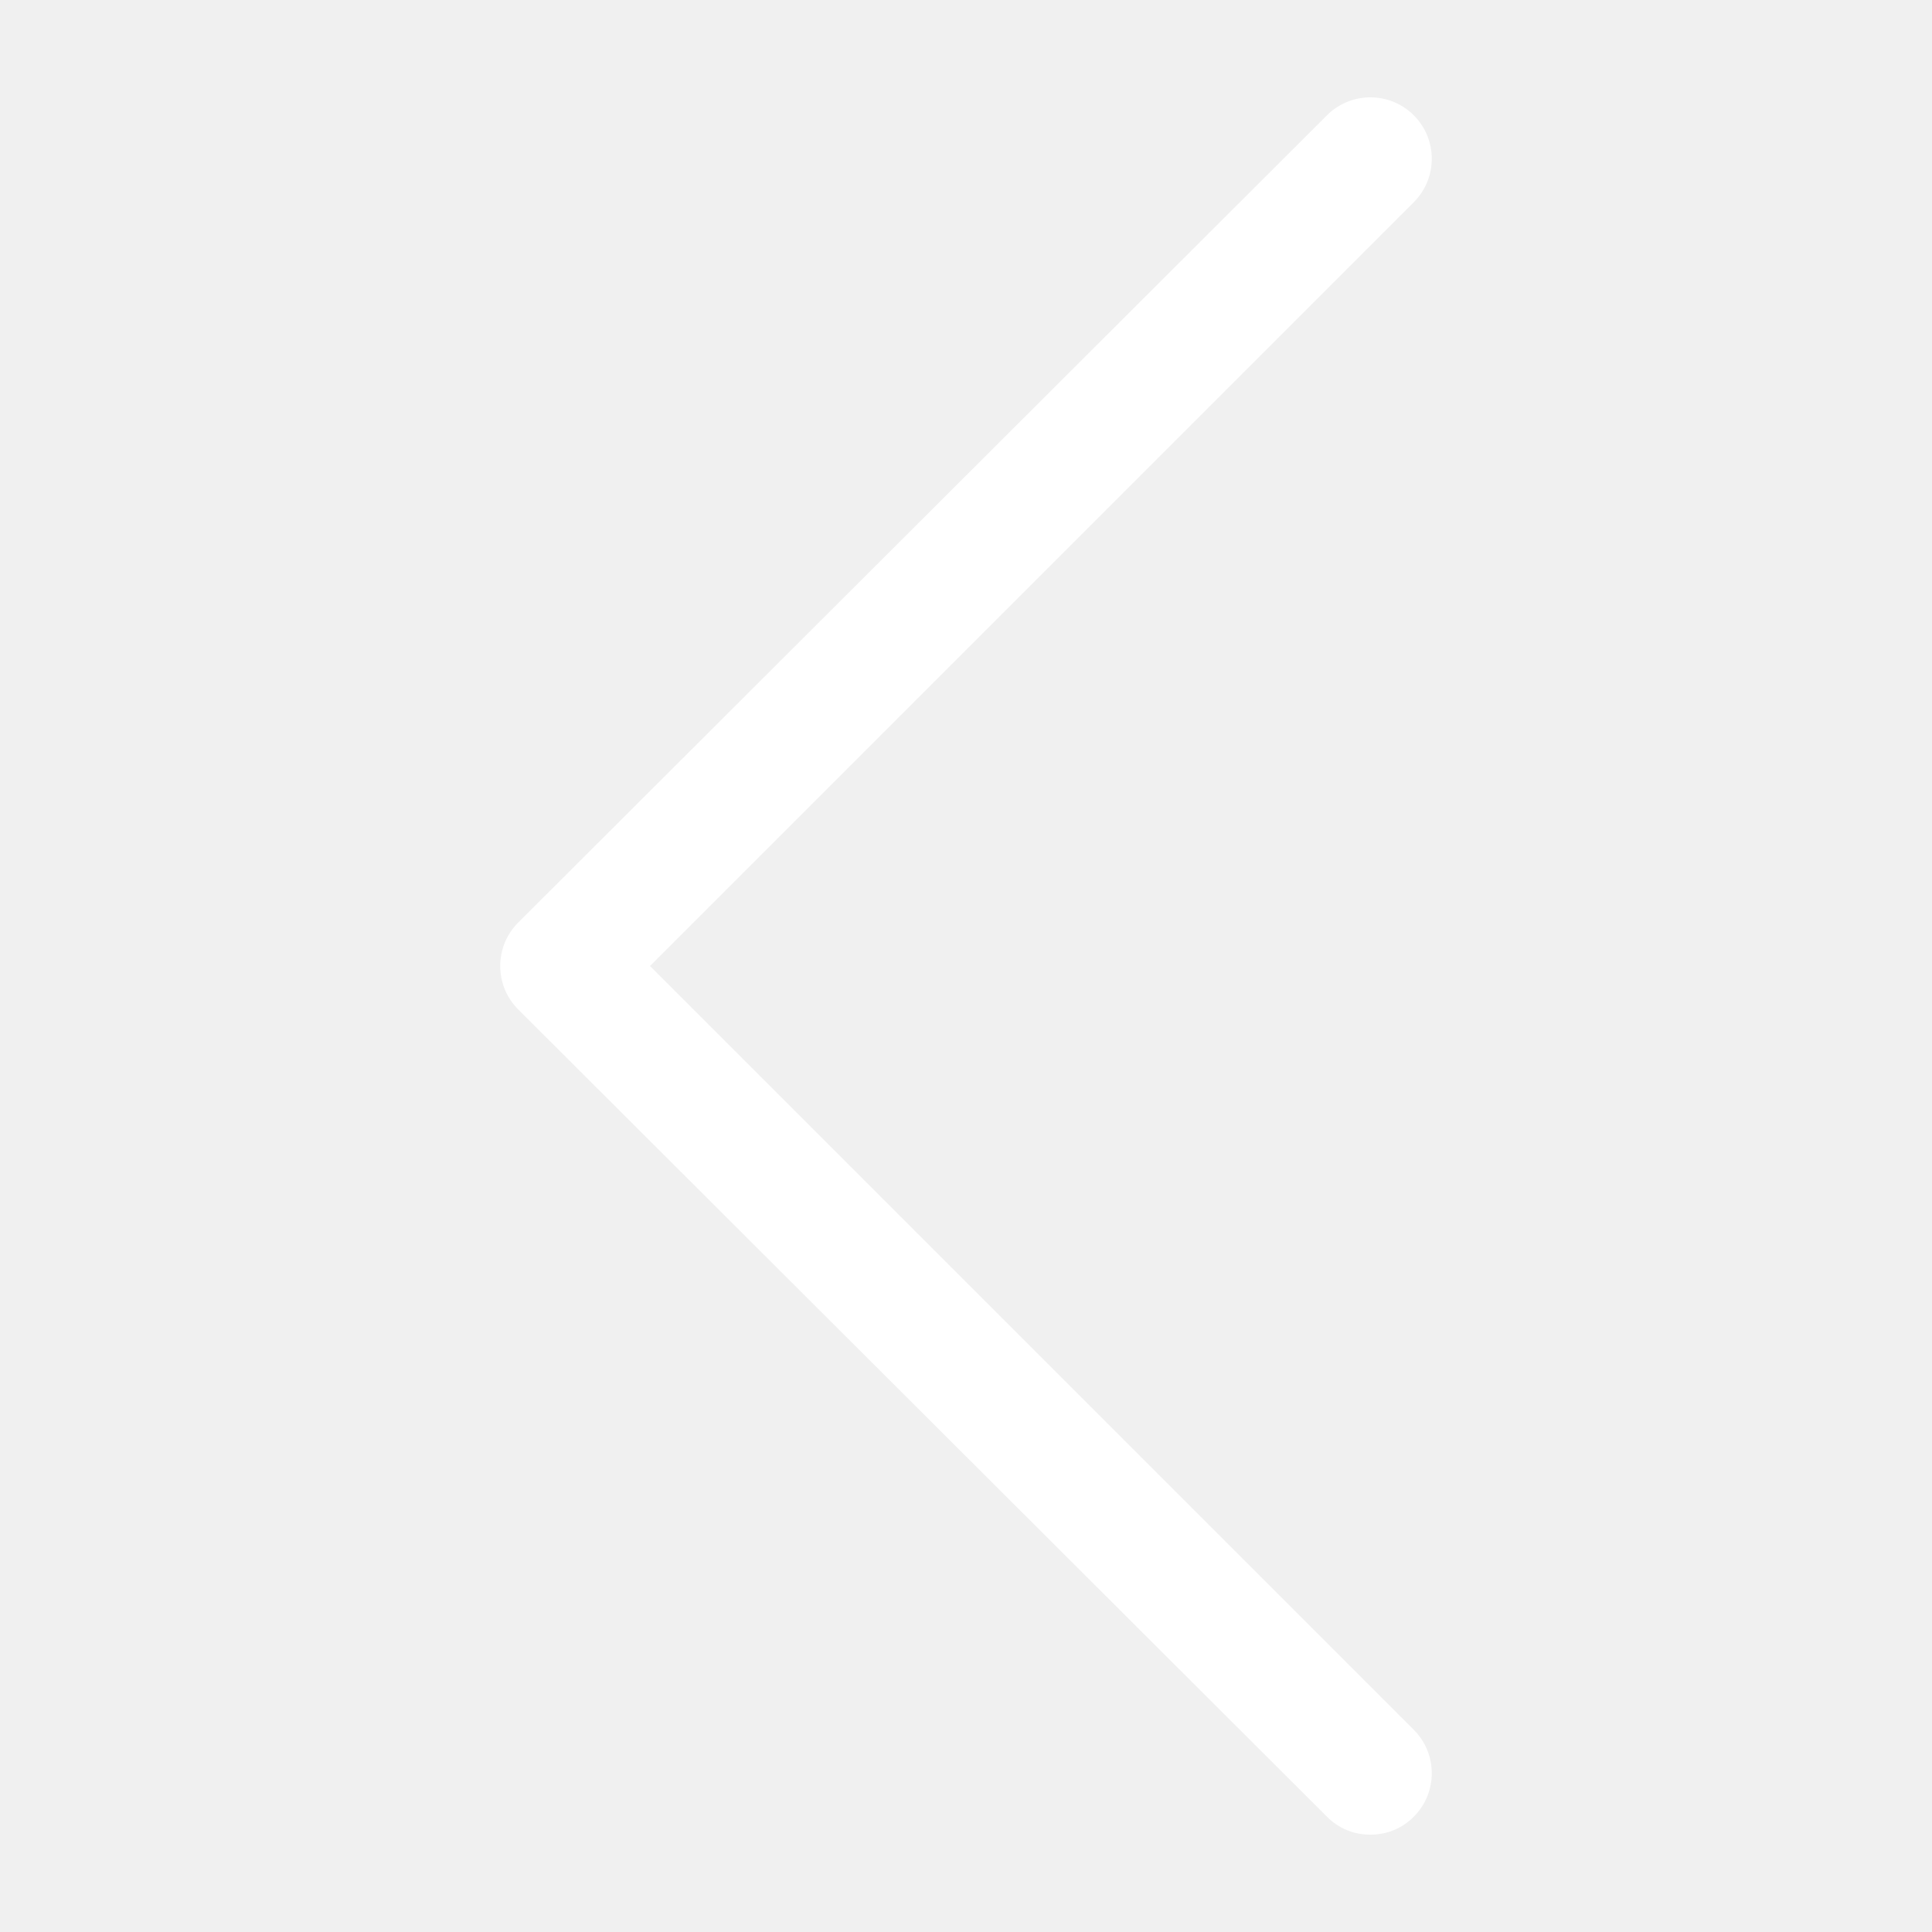
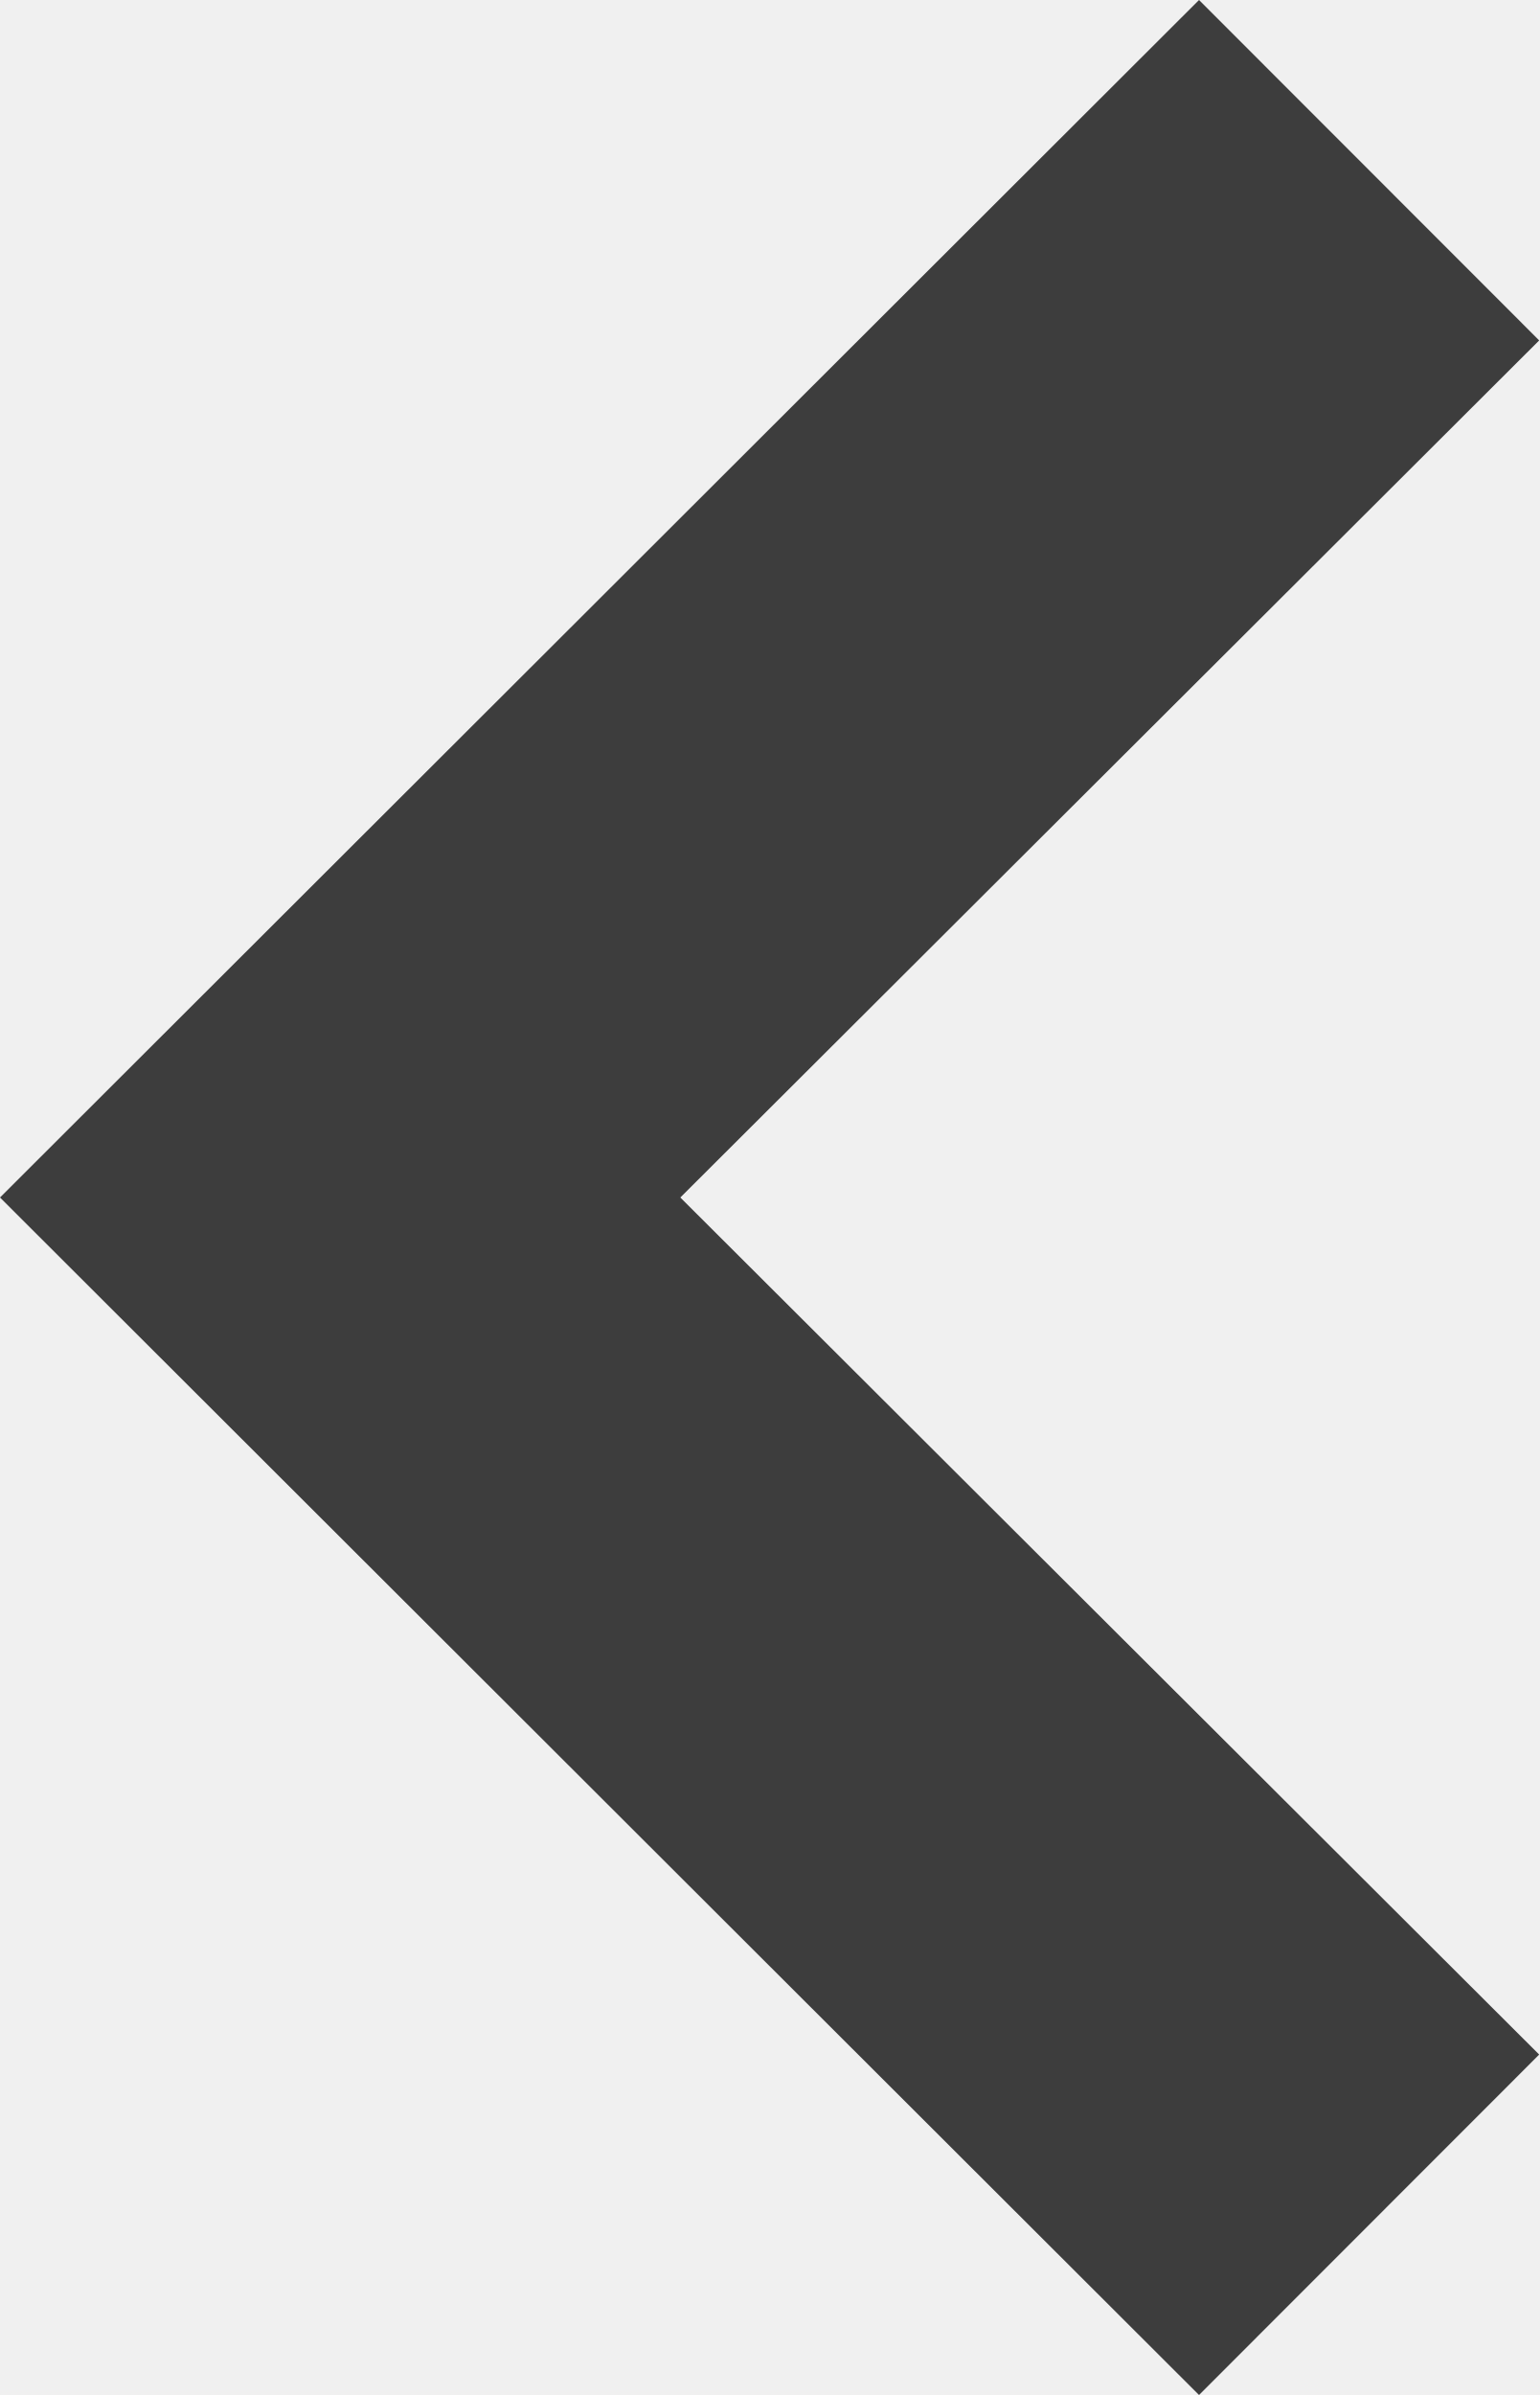
- <svg xmlns="http://www.w3.org/2000/svg" version="1.1" viewBox="0 0 129 129" enable-background="new 0 0 129 129" width="512px" height="512px">
-   <g>
-     <path d="m88.6,121.3c0.8,0.8 1.8,1.2 2.9,1.2s2.1-0.4 2.9-1.2c1.6-1.6 1.6-4.2 0-5.8l-51-51 51-51c1.6-1.6 1.6-4.2 0-5.8s-4.2-1.6-5.8,0l-54,53.9c-1.6,1.6-1.6,4.2 0,5.8l54,53.9z" fill="#FFFFFF" />
-   </g>
+ <svg xmlns="http://www.w3.org/2000/svg" width="9" height="14" viewBox="0 0 9 14">
+   <defs>
+     <style>
+       .cls-1 {
+         fill: #3d3d3d;
+         fill-rule: evenodd;
+       }
+     </style>
+   </defs>
+   <path id="arrow" class="cls-1" d="M402.011,3971L395,3978l7.011,7,1.989-1.99-5.022-5.01,5.022-5.01Z" transform="translate(-395 -3971)" />
</svg>
